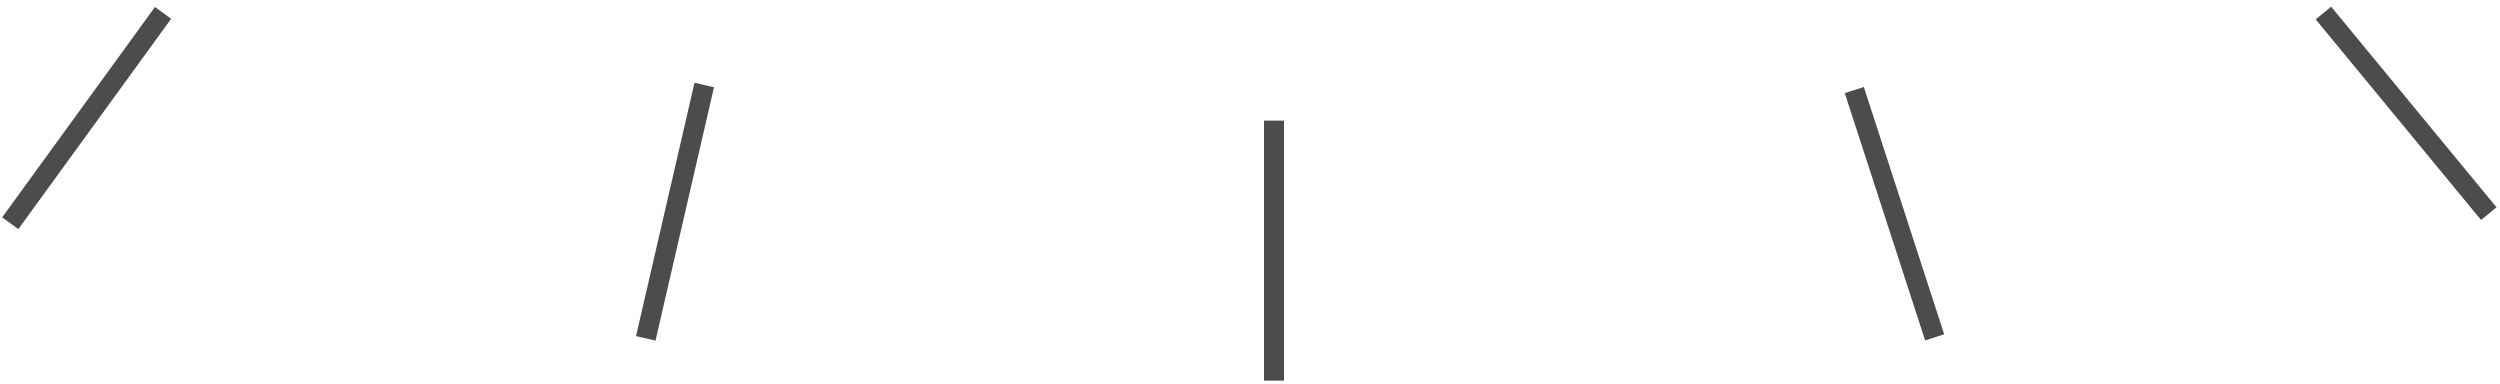
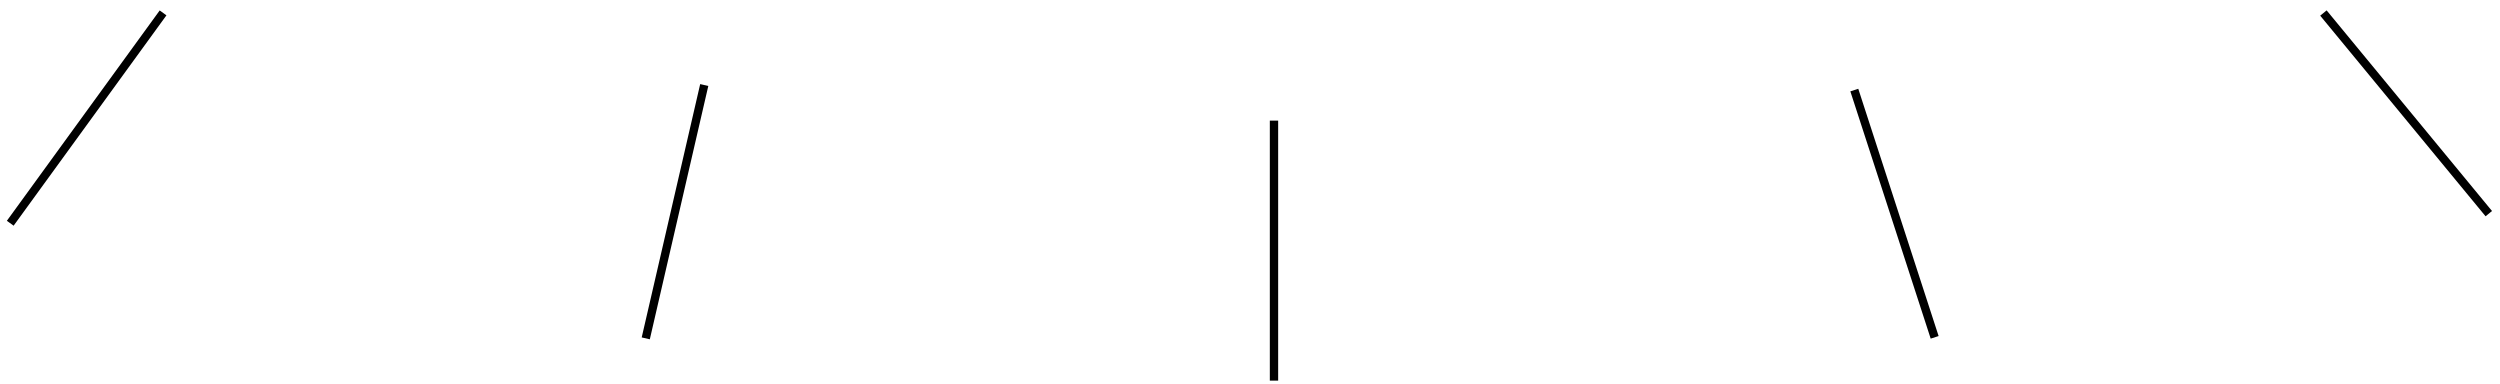
<svg xmlns="http://www.w3.org/2000/svg" width="300" height="46" viewBox="0 0 300 46" fill="none">
-   <line x1="152.879" y1="45.674" x2="152.879" y2="14.474" stroke="black" stroke-opacity="0.7" stroke-width="2.4" />
-   <line x1="232.158" y1="40.481" x2="222.517" y2="10.808" stroke="black" stroke-opacity="0.7" stroke-width="2.4" />
-   <line x1="298.655" y1="25.638" x2="278.81" y2="1.563" stroke="black" stroke-opacity="0.7" stroke-width="2.4" />
-   <line x1="77.491" y1="40.604" x2="84.509" y2="10.204" stroke="black" stroke-opacity="0.7" stroke-width="2.4" />
-   <line x1="1.229" y1="26.789" x2="19.568" y2="1.547" stroke="black" stroke-opacity="0.7" stroke-width="2.4" />
+   <line x1="152.879" y1="45.674" x2="152.879" y2="14.474" stroke="black" strokeOpacity="0.7" strokeWidth="2.4" />
+   <line x1="232.158" y1="40.481" x2="222.517" y2="10.808" stroke="black" strokeOpacity="0.7" strokeWidth="2.4" />
+   <line x1="298.655" y1="25.638" x2="278.81" y2="1.563" stroke="black" strokeOpacity="0.7" strokeWidth="2.4" />
+   <line x1="77.491" y1="40.604" x2="84.509" y2="10.204" stroke="black" strokeOpacity="0.7" strokeWidth="2.4" />
+   <line x1="1.229" y1="26.789" x2="19.568" y2="1.547" stroke="black" strokeOpacity="0.7" strokeWidth="2.4" />
</svg>
